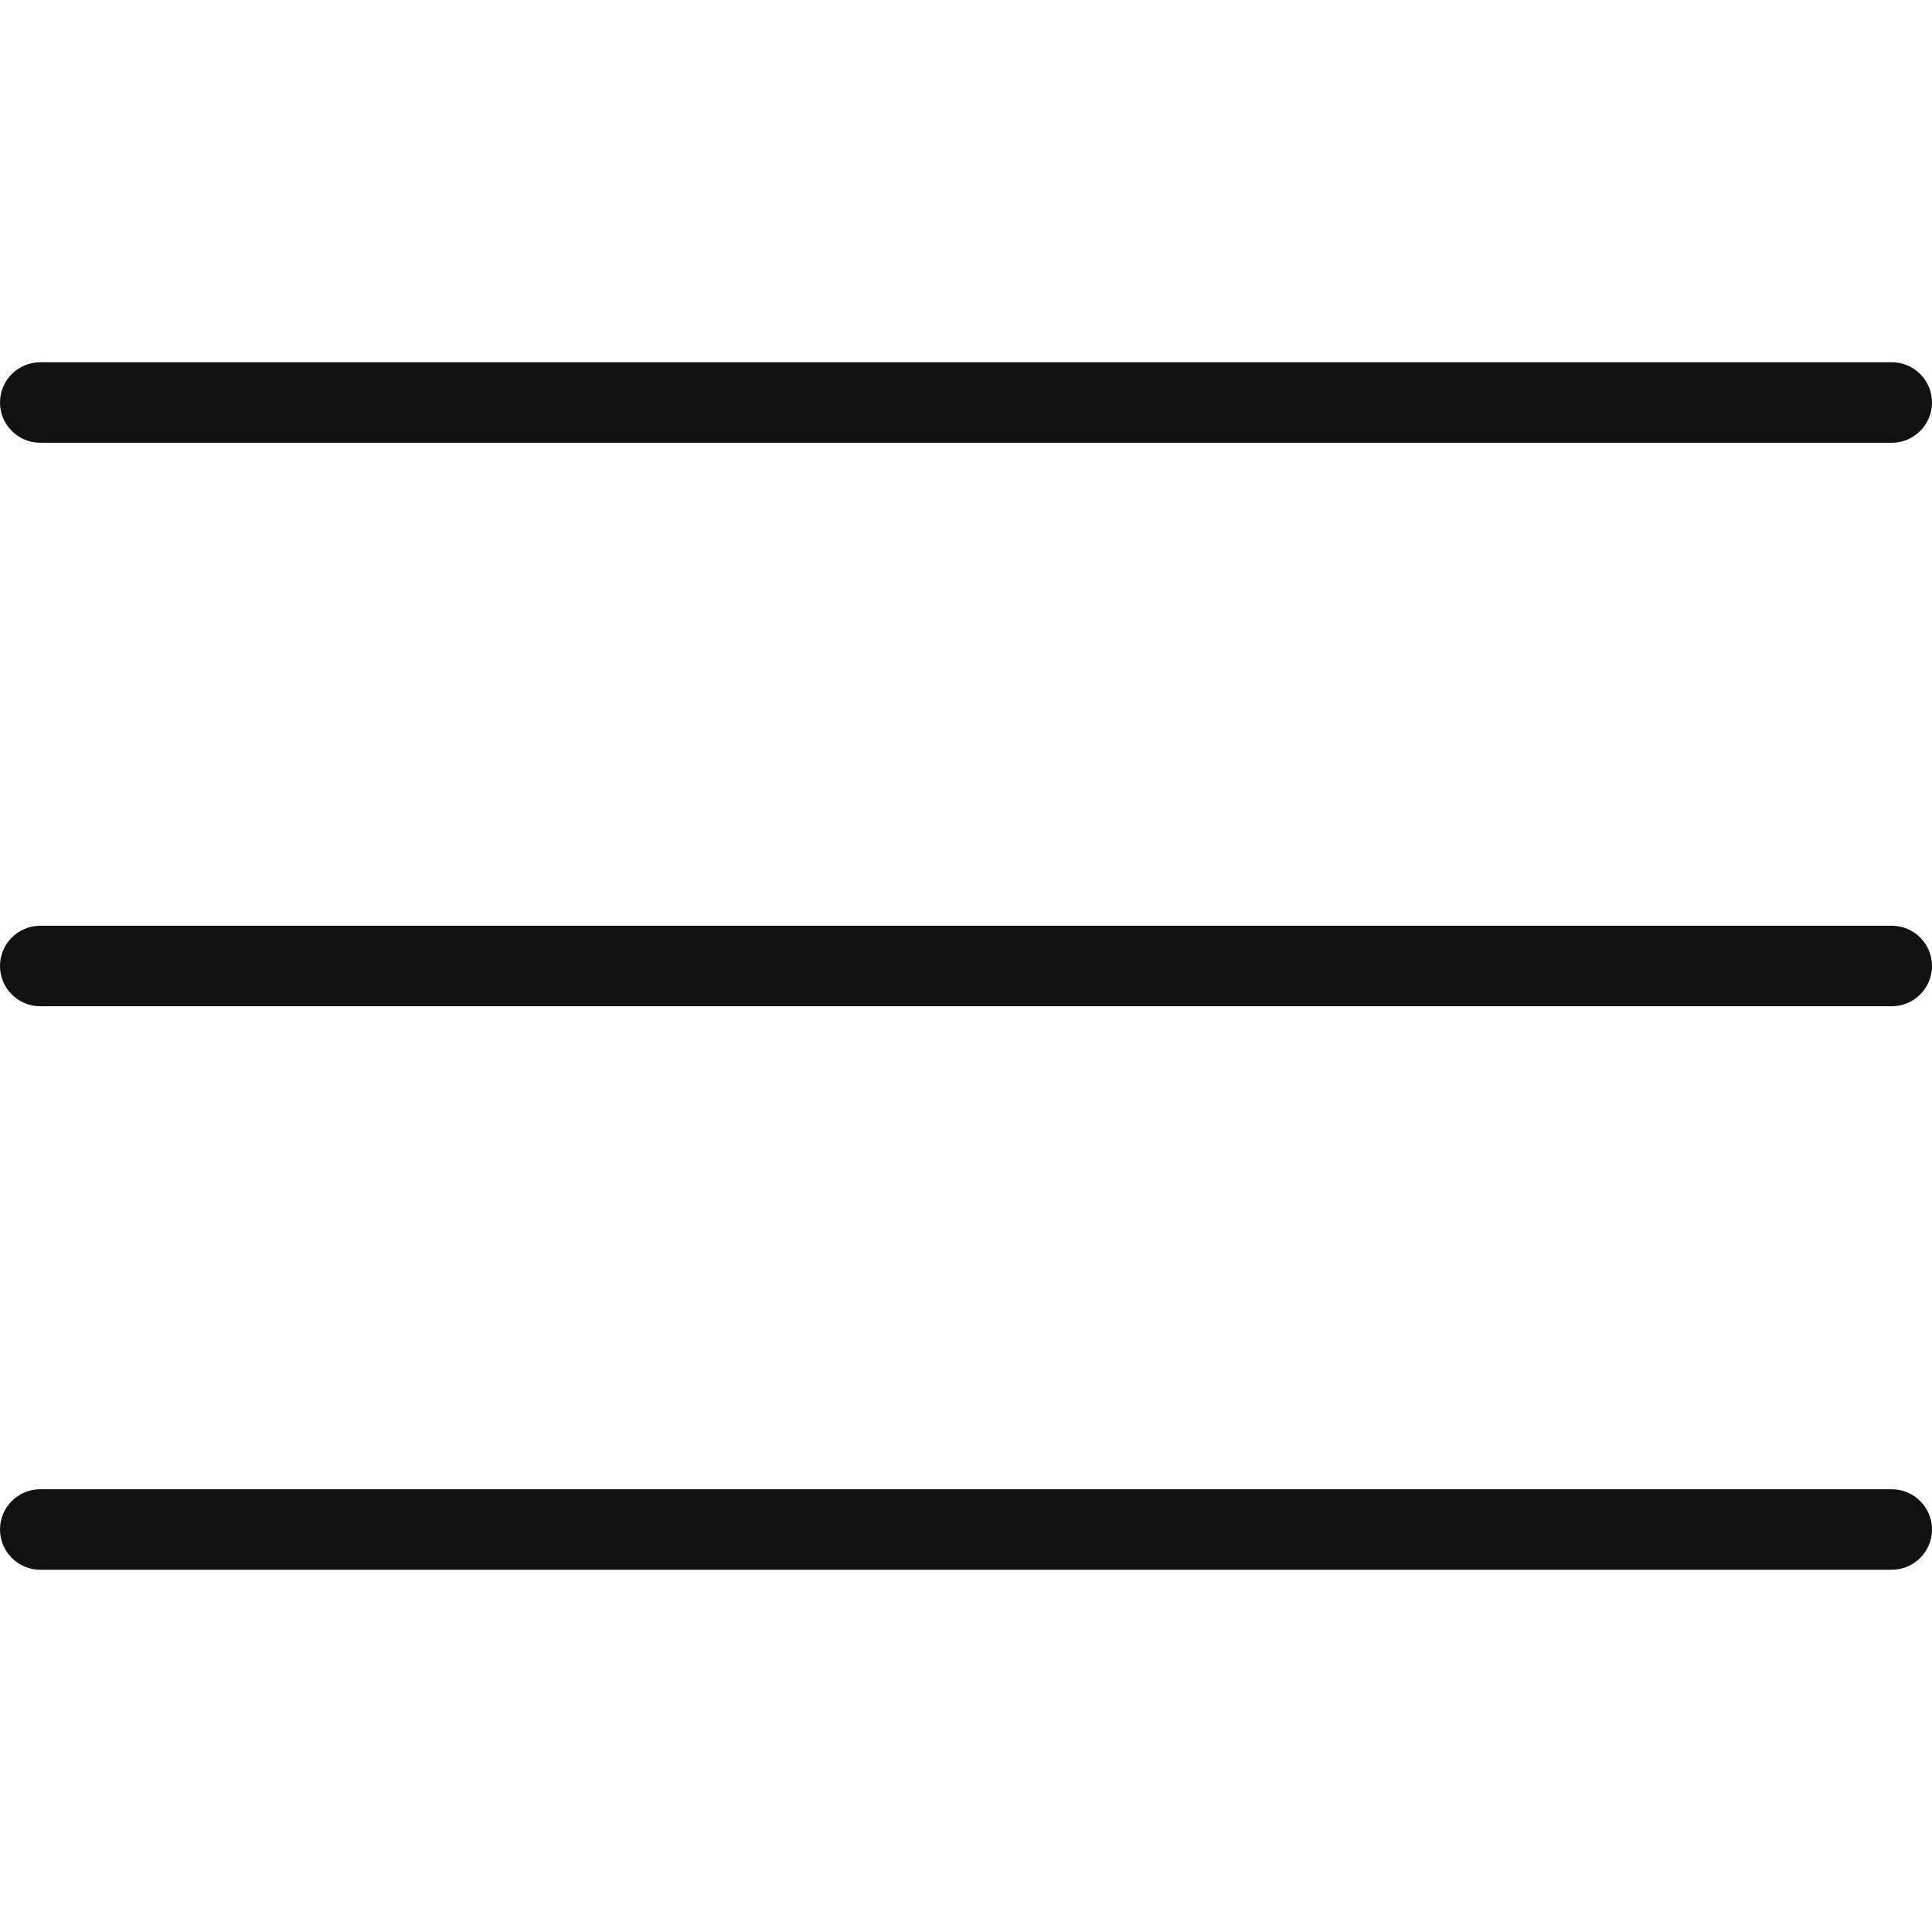
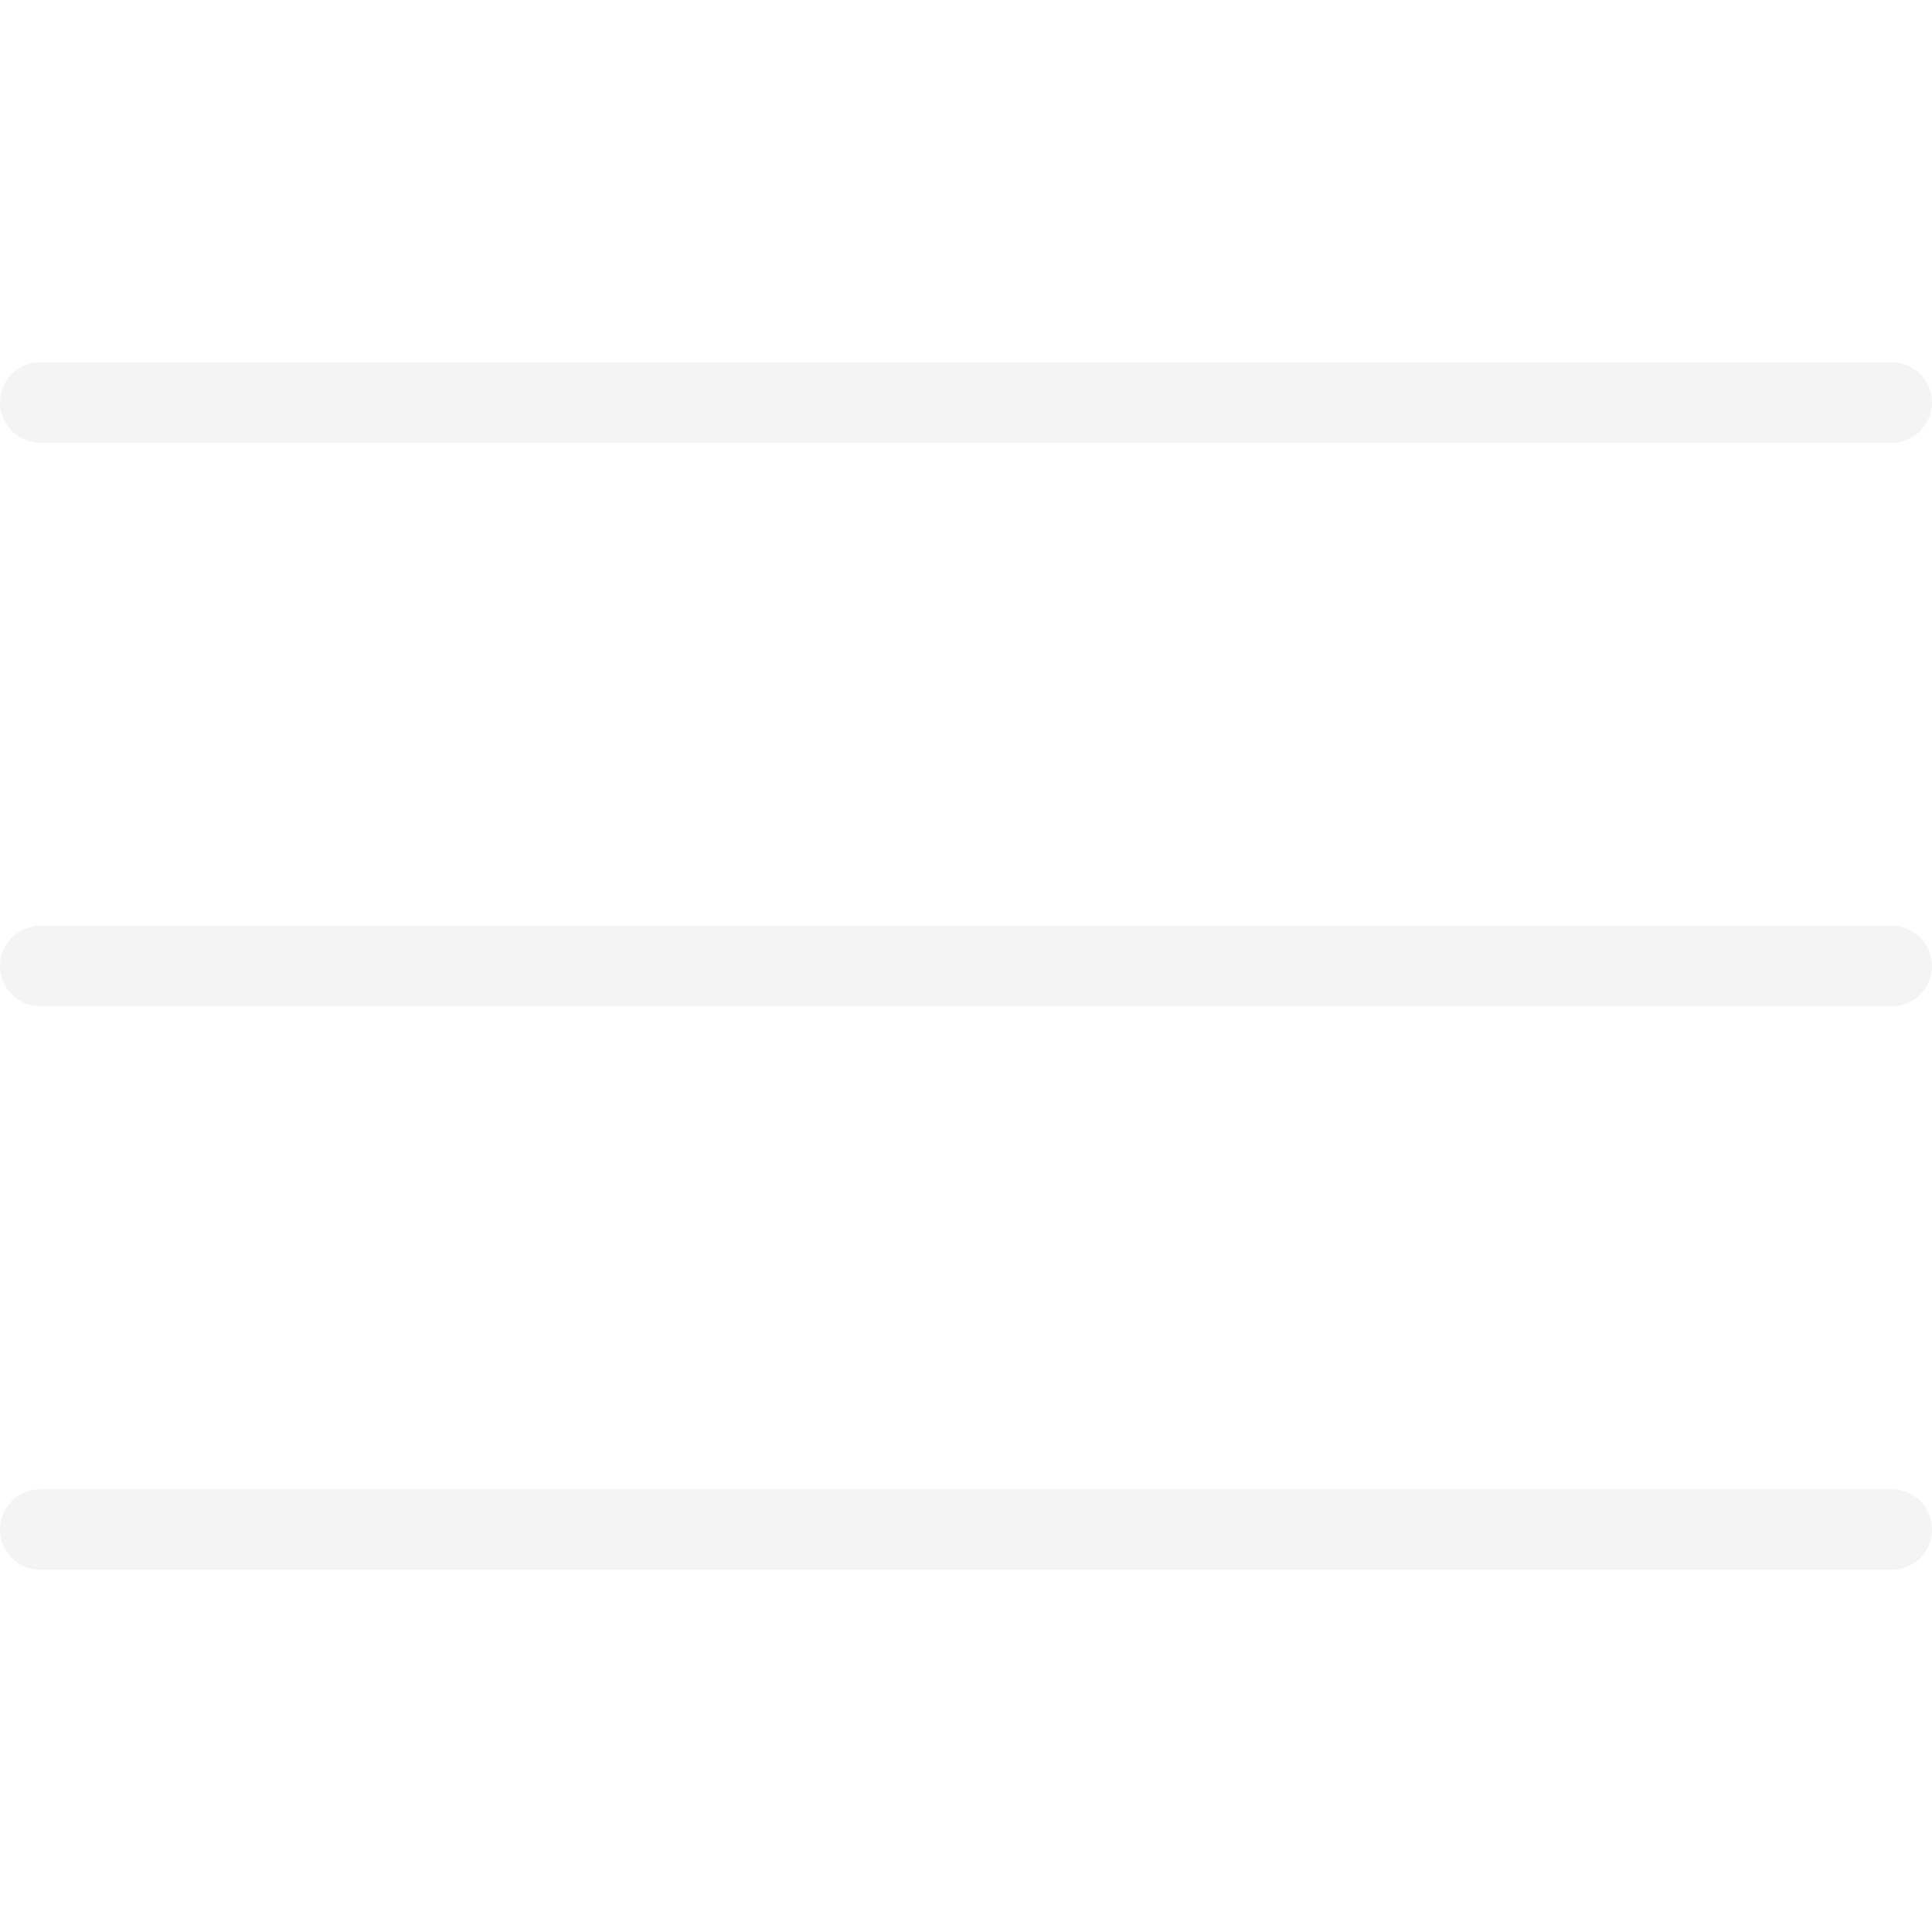
<svg xmlns="http://www.w3.org/2000/svg" version="1.1" id="Capa_1" x="0px" y="0px" viewBox="0 0 512 512" style="enable-background:new 0 0 512 512;" xml:space="preserve">
  <g>
-     <g fill="#111">
+     <g fill="#f4f4f4">
      <path d="M501.333,96H10.667C4.779,96,0,100.779,0,106.667s4.779,10.667,10.667,10.667h490.667c5.888,0,10.667-4.779,10.667-10.667    S507.221,96,501.333,96z" />
    </g>
  </g>
  <g>
-     <g fill="#111">
+     <g fill="#f4f4f4">
      <path d="M501.333,245.333H10.667C4.779,245.333,0,250.112,0,256s4.779,10.667,10.667,10.667h490.667    c5.888,0,10.667-4.779,10.667-10.667S507.221,245.333,501.333,245.333z" />
    </g>
  </g>
  <g>
-     <g fill="#111">
+     <g fill="#f4f4f4">
      <path d="M501.333,394.667H10.667C4.779,394.667,0,399.445,0,405.333C0,411.221,4.779,416,10.667,416h490.667    c5.888,0,10.667-4.779,10.667-10.667C512,399.445,507.221,394.667,501.333,394.667z" />
    </g>
  </g>
  <g>
</g>
  <g>
</g>
  <g>
</g>
  <g>
</g>
  <g>
</g>
  <g>
</g>
  <g>
</g>
  <g>
</g>
  <g>
</g>
  <g>
</g>
  <g>
</g>
  <g>
</g>
  <g>
</g>
  <g>
</g>
  <g>
</g>
</svg>
